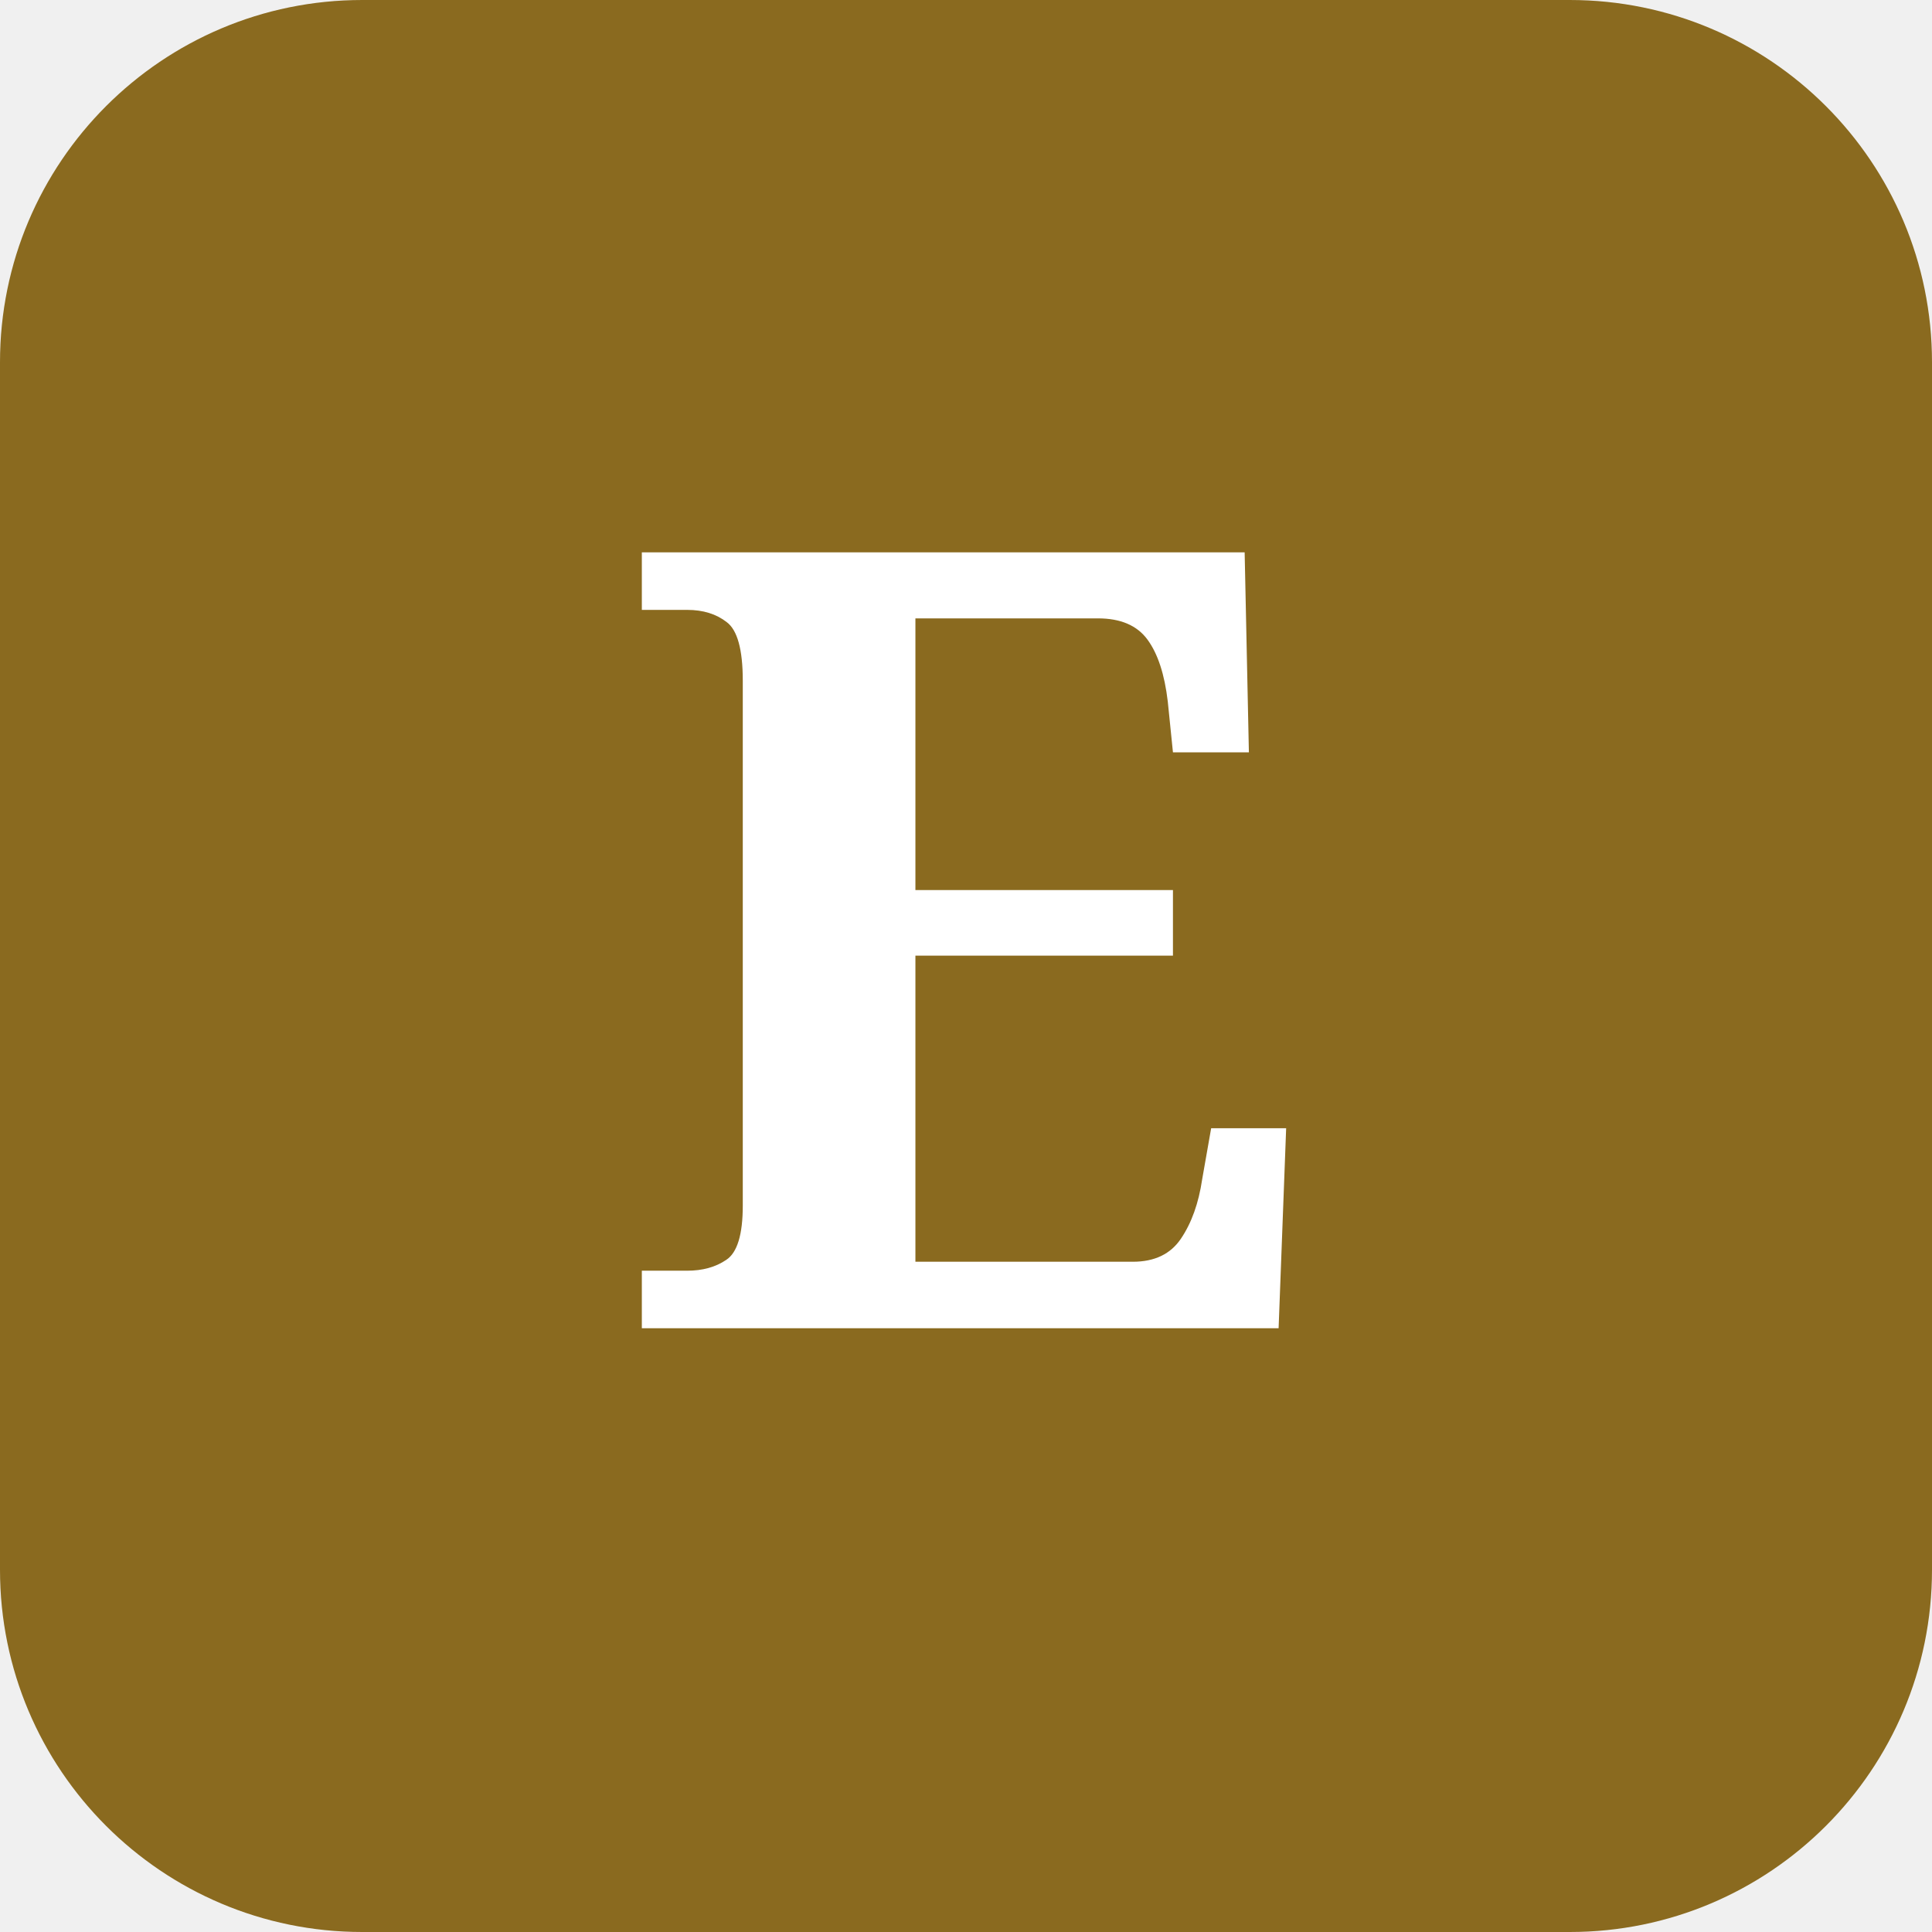
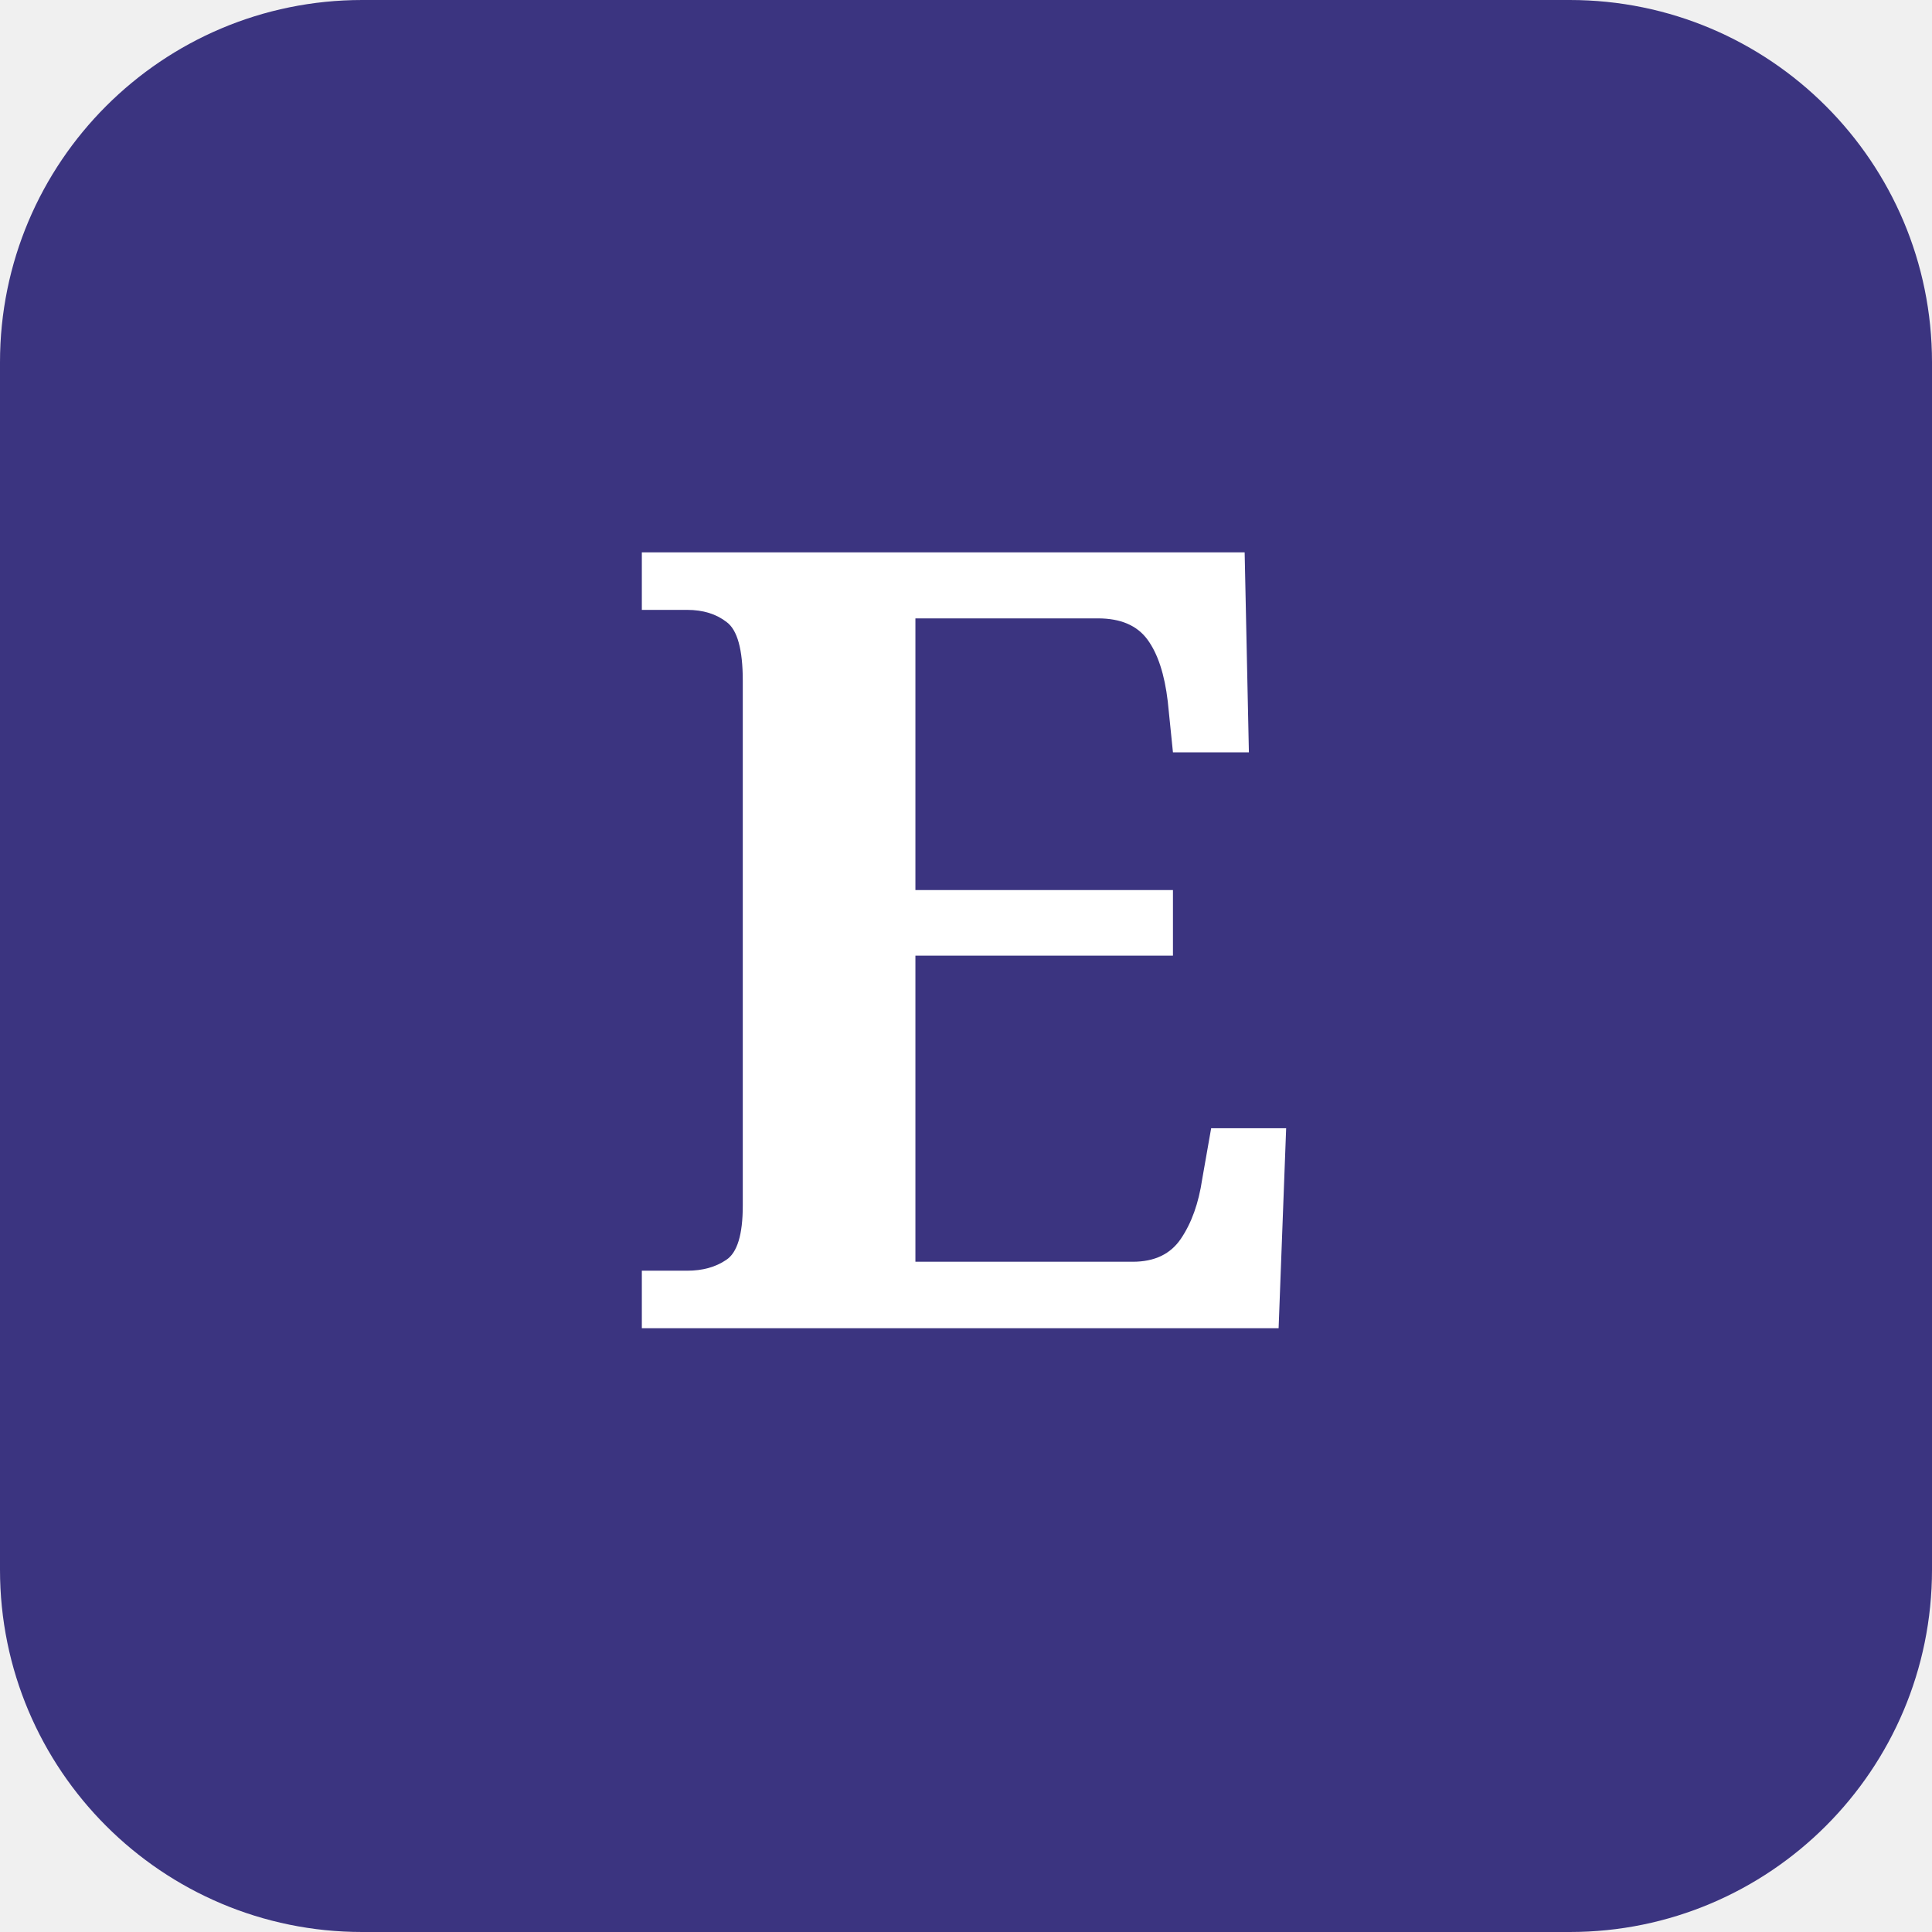
<svg xmlns="http://www.w3.org/2000/svg" viewBox="0 0 64 64">
-   <rect width="64" height="64" rx="12" fill="#8A6A1F" />
+   <rect width="64" height="64" rx="12" fill="#3B3480" />
  <text x="32" y="44" font-family="Georgia, serif" font-size="36" font-weight="700" fill="#fff" text-anchor="middle">E</text>
</svg>
